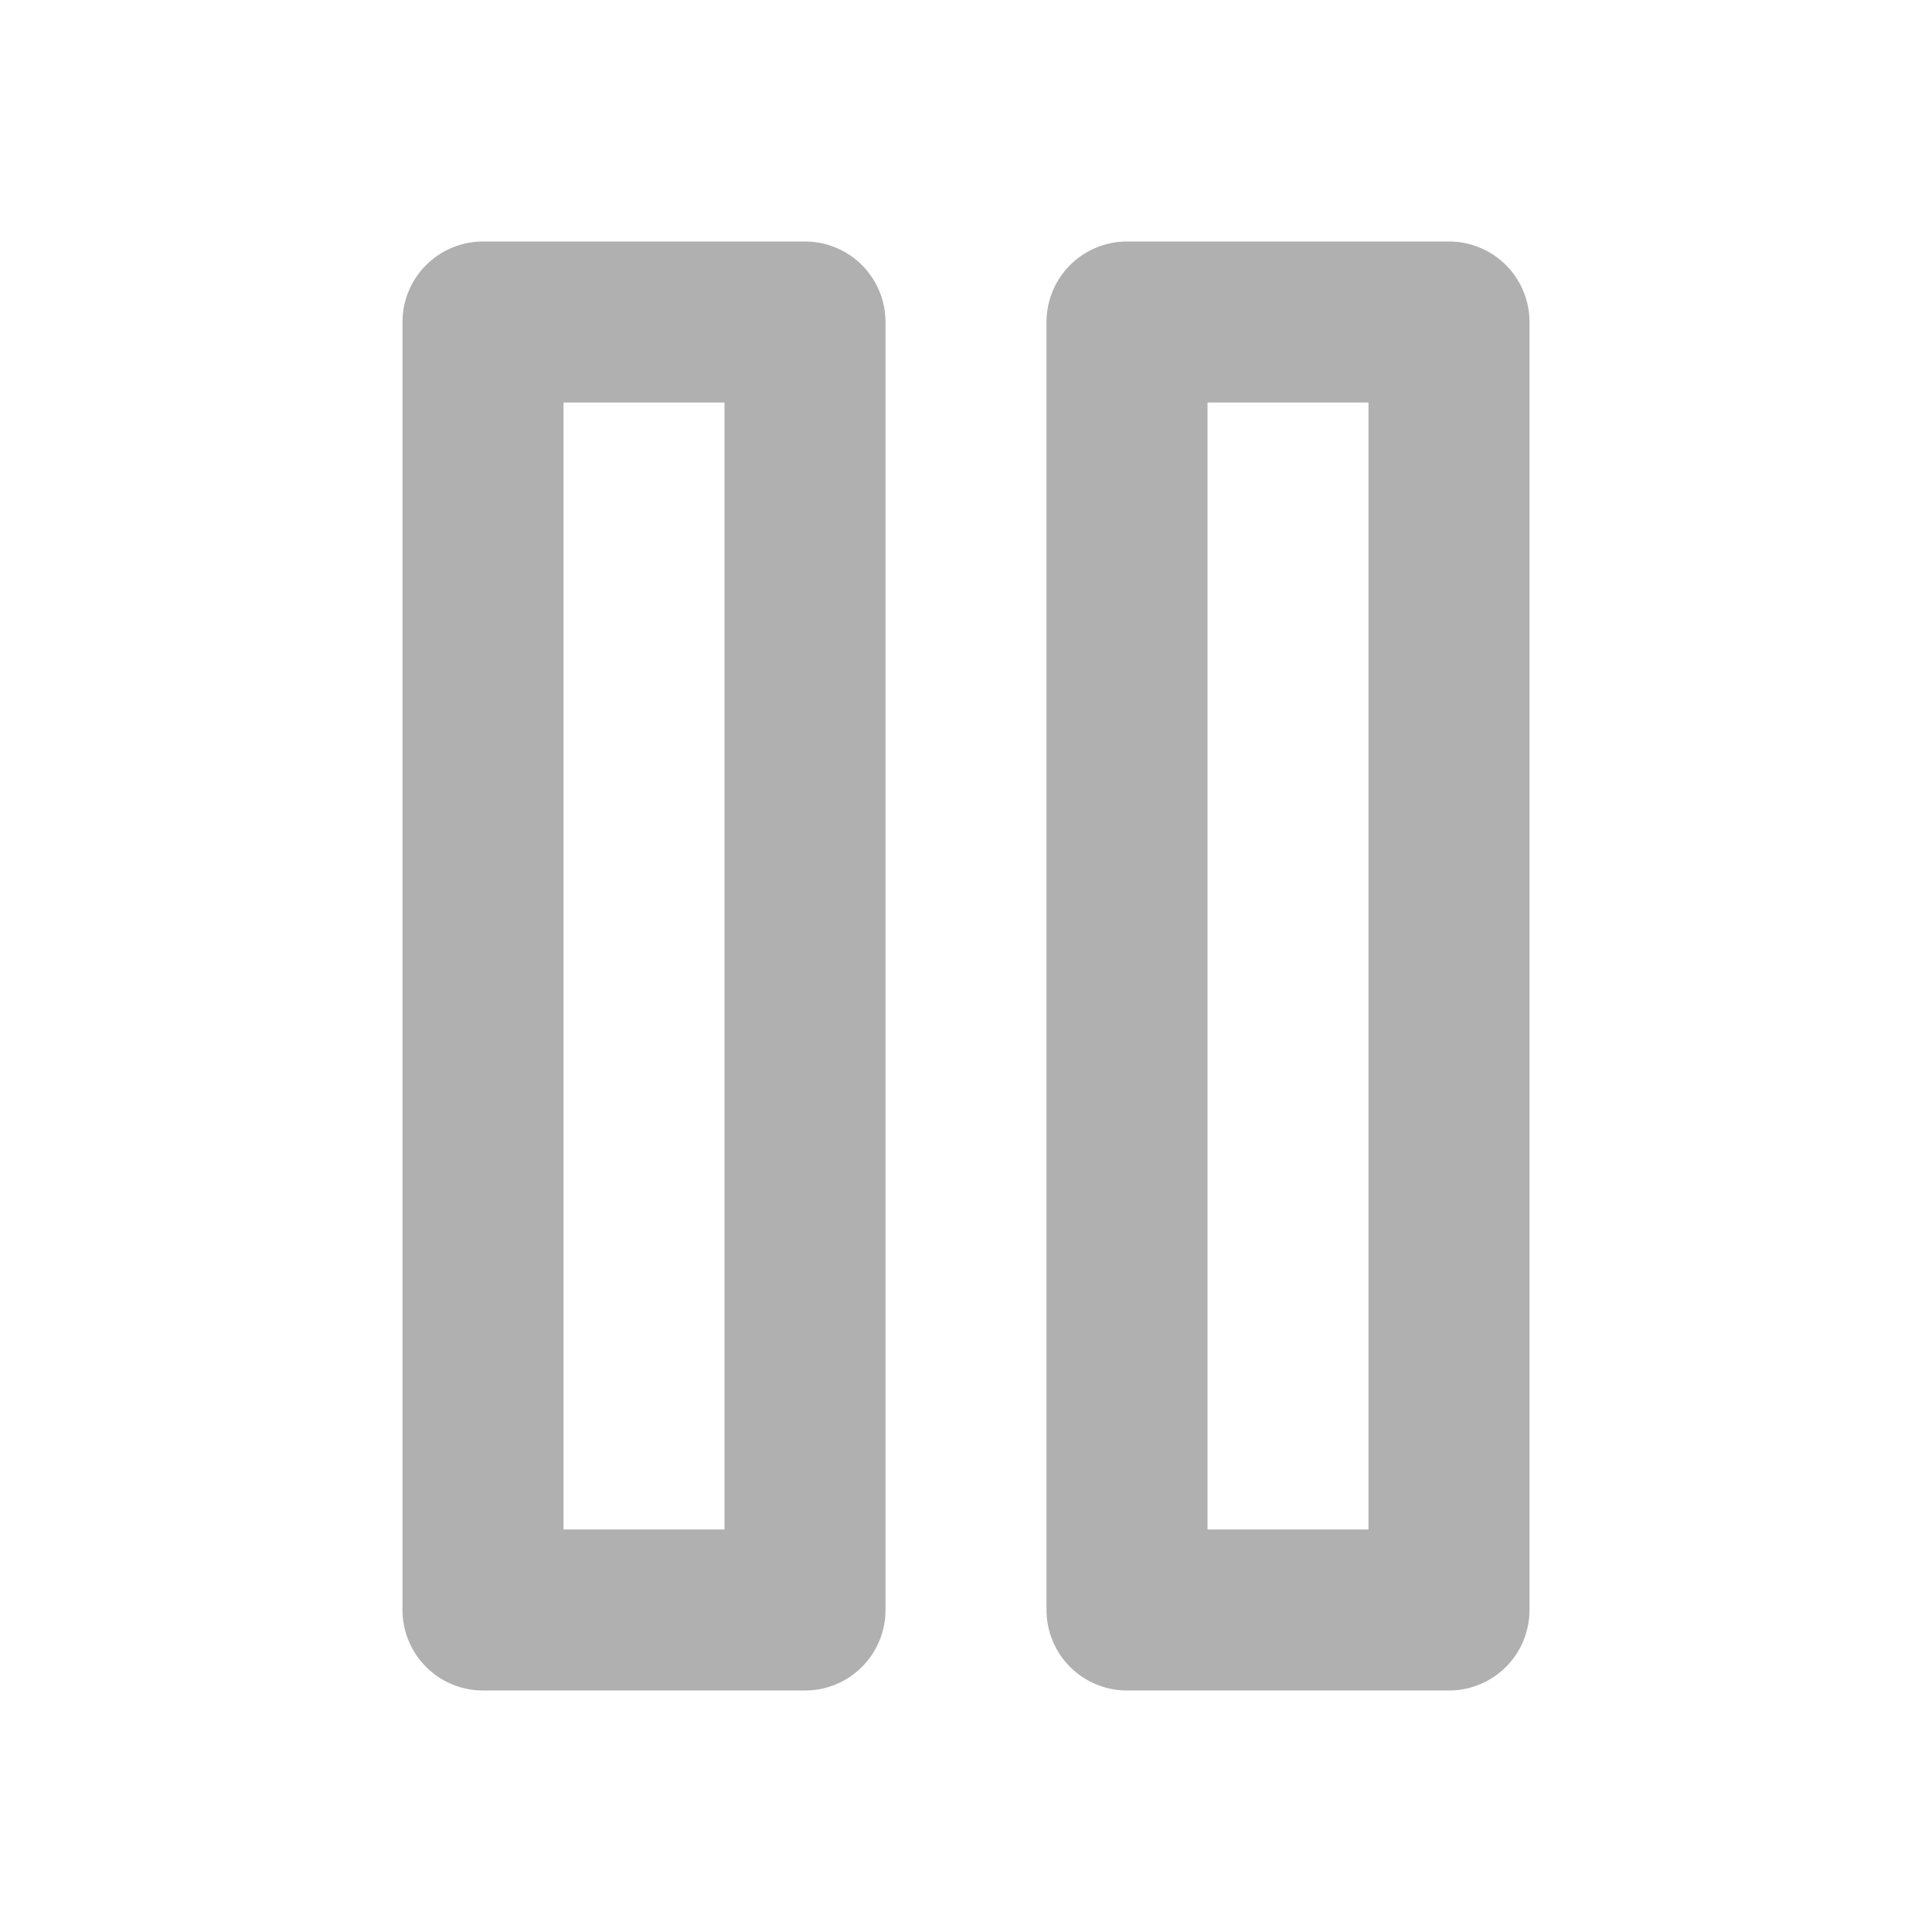
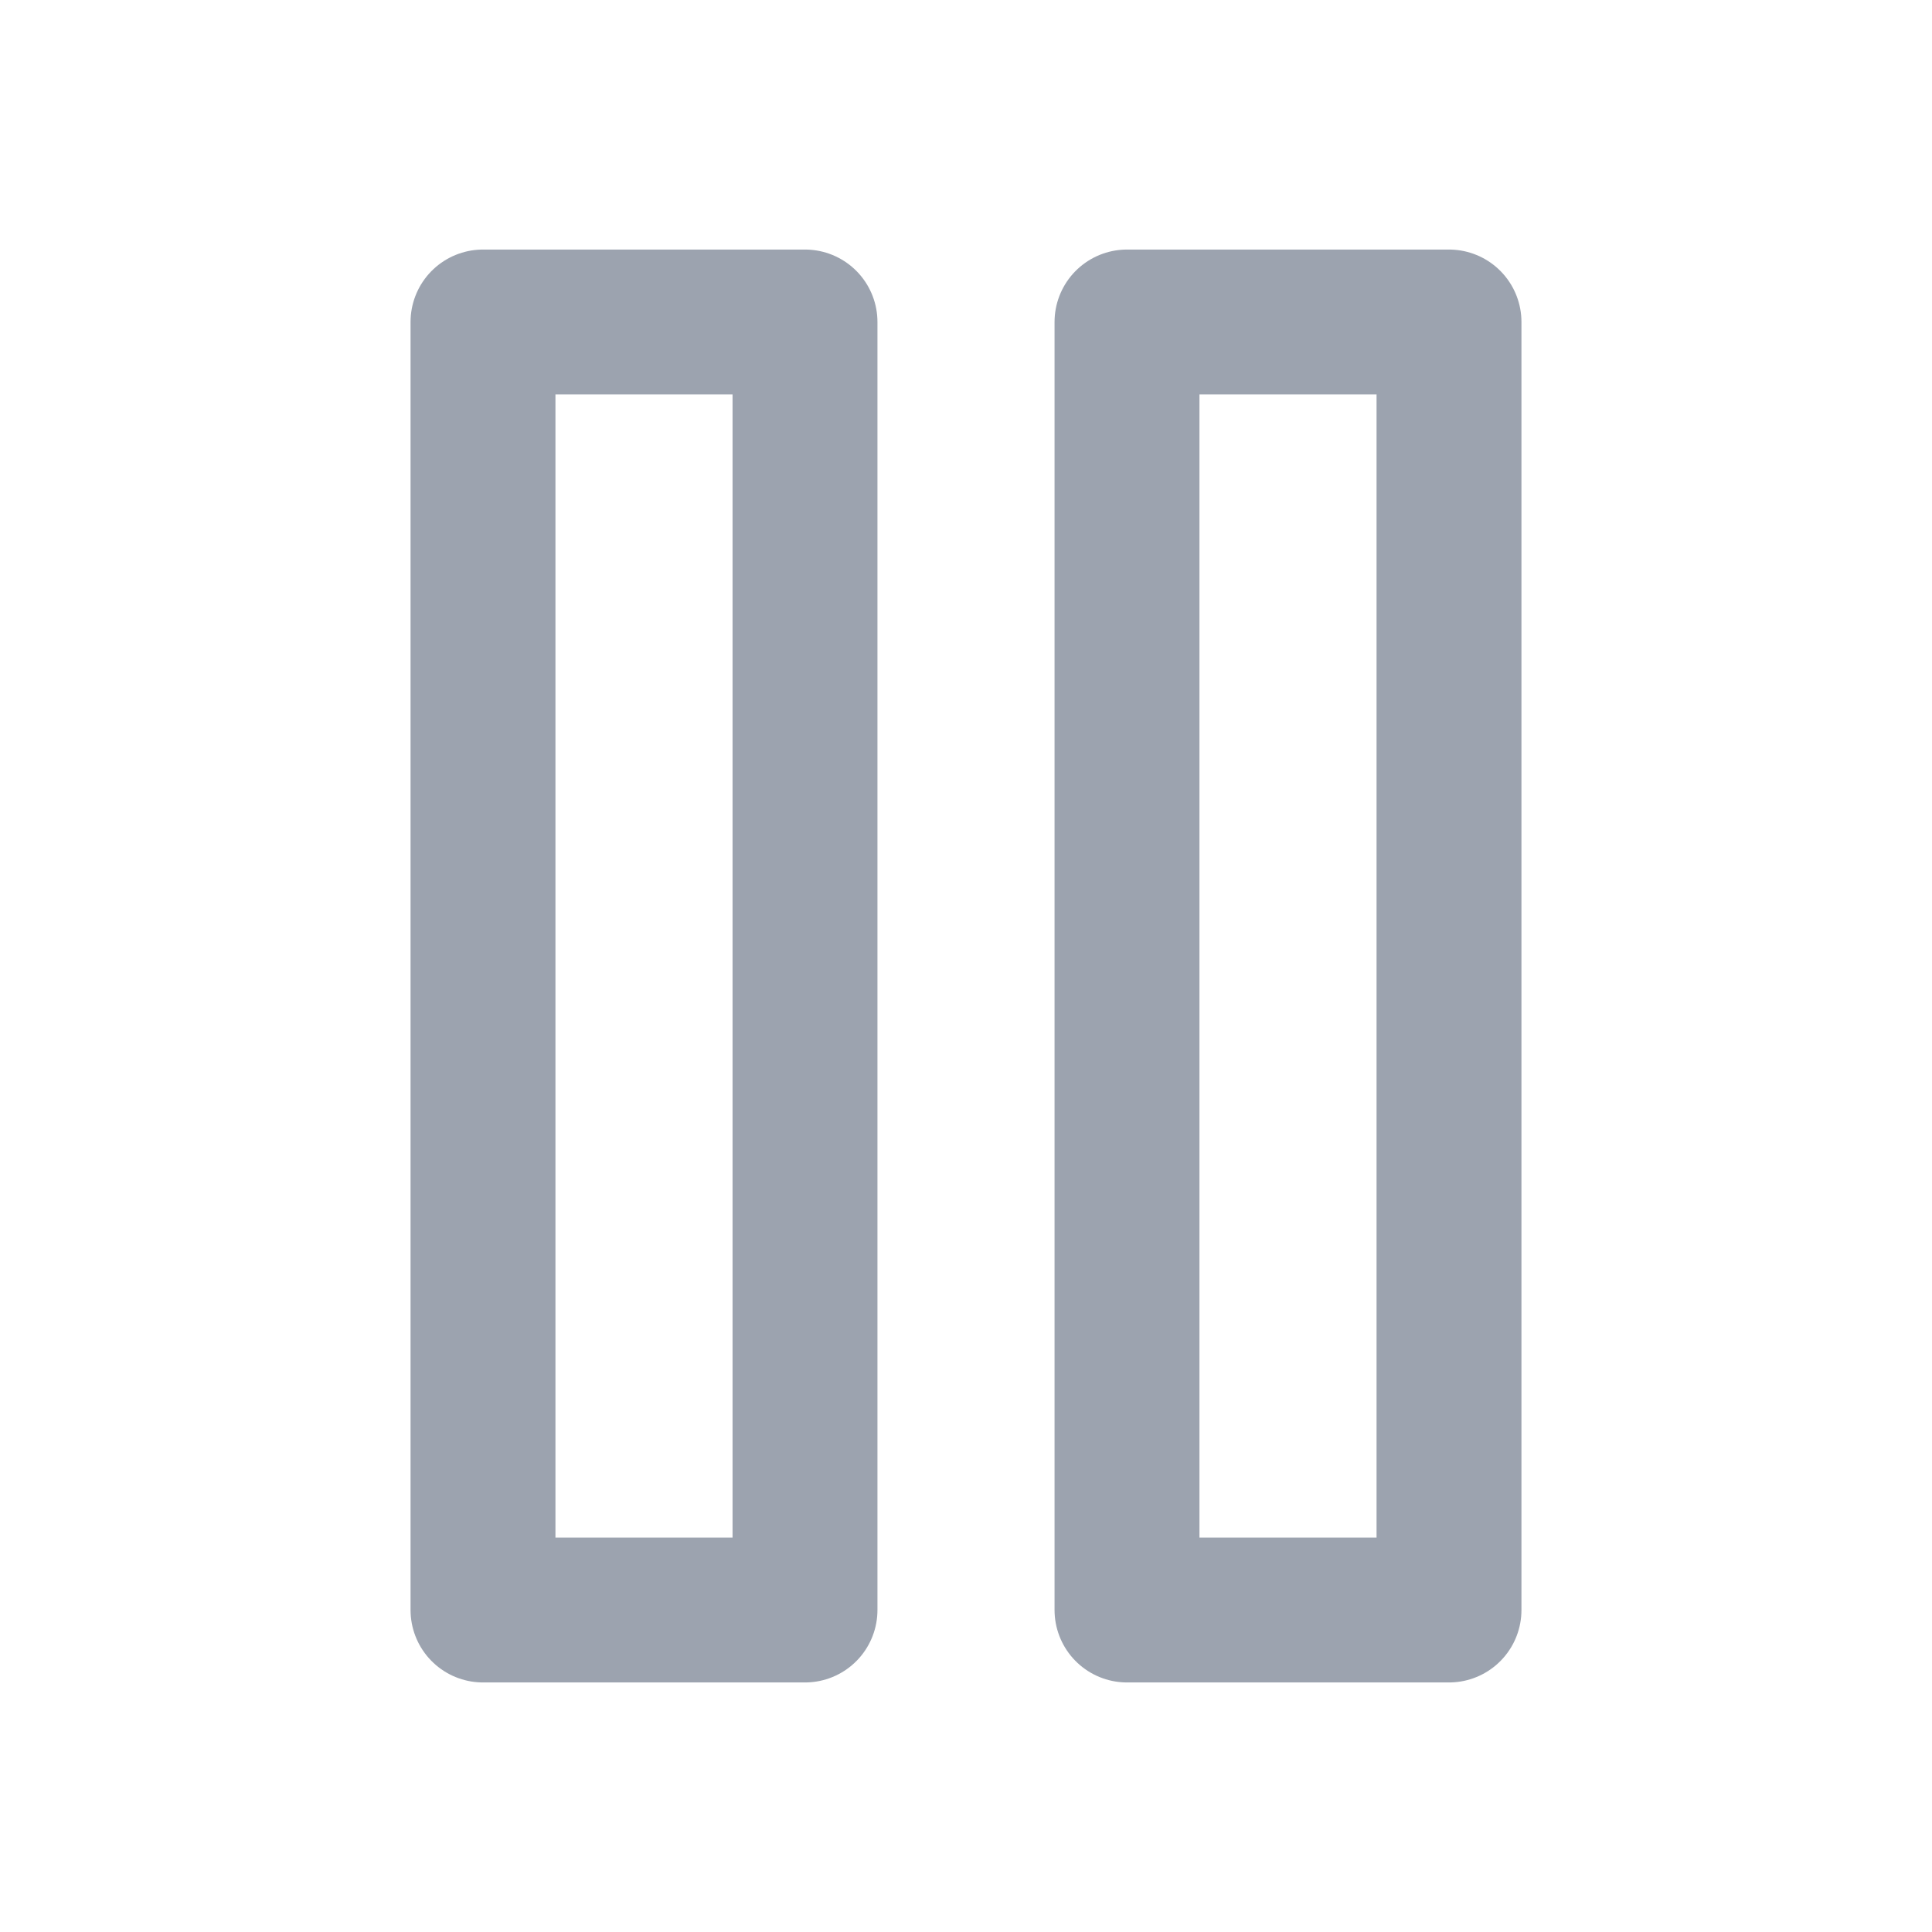
- <svg xmlns="http://www.w3.org/2000/svg" viewBox="0 0 24 24" fill="none" stroke="#b0b0b0" stroke-width="2" stroke-linecap="round" stroke-linejoin="round">
+ <svg xmlns="http://www.w3.org/2000/svg" viewBox="0 0 24 24" fill="none" stroke="#9ca3af" stroke-width="1.8" stroke-linecap="round" stroke-linejoin="round">
  <rect x="6" y="4" width="4" height="16" />
  <rect x="14" y="4" width="4" height="16" />
</svg>
